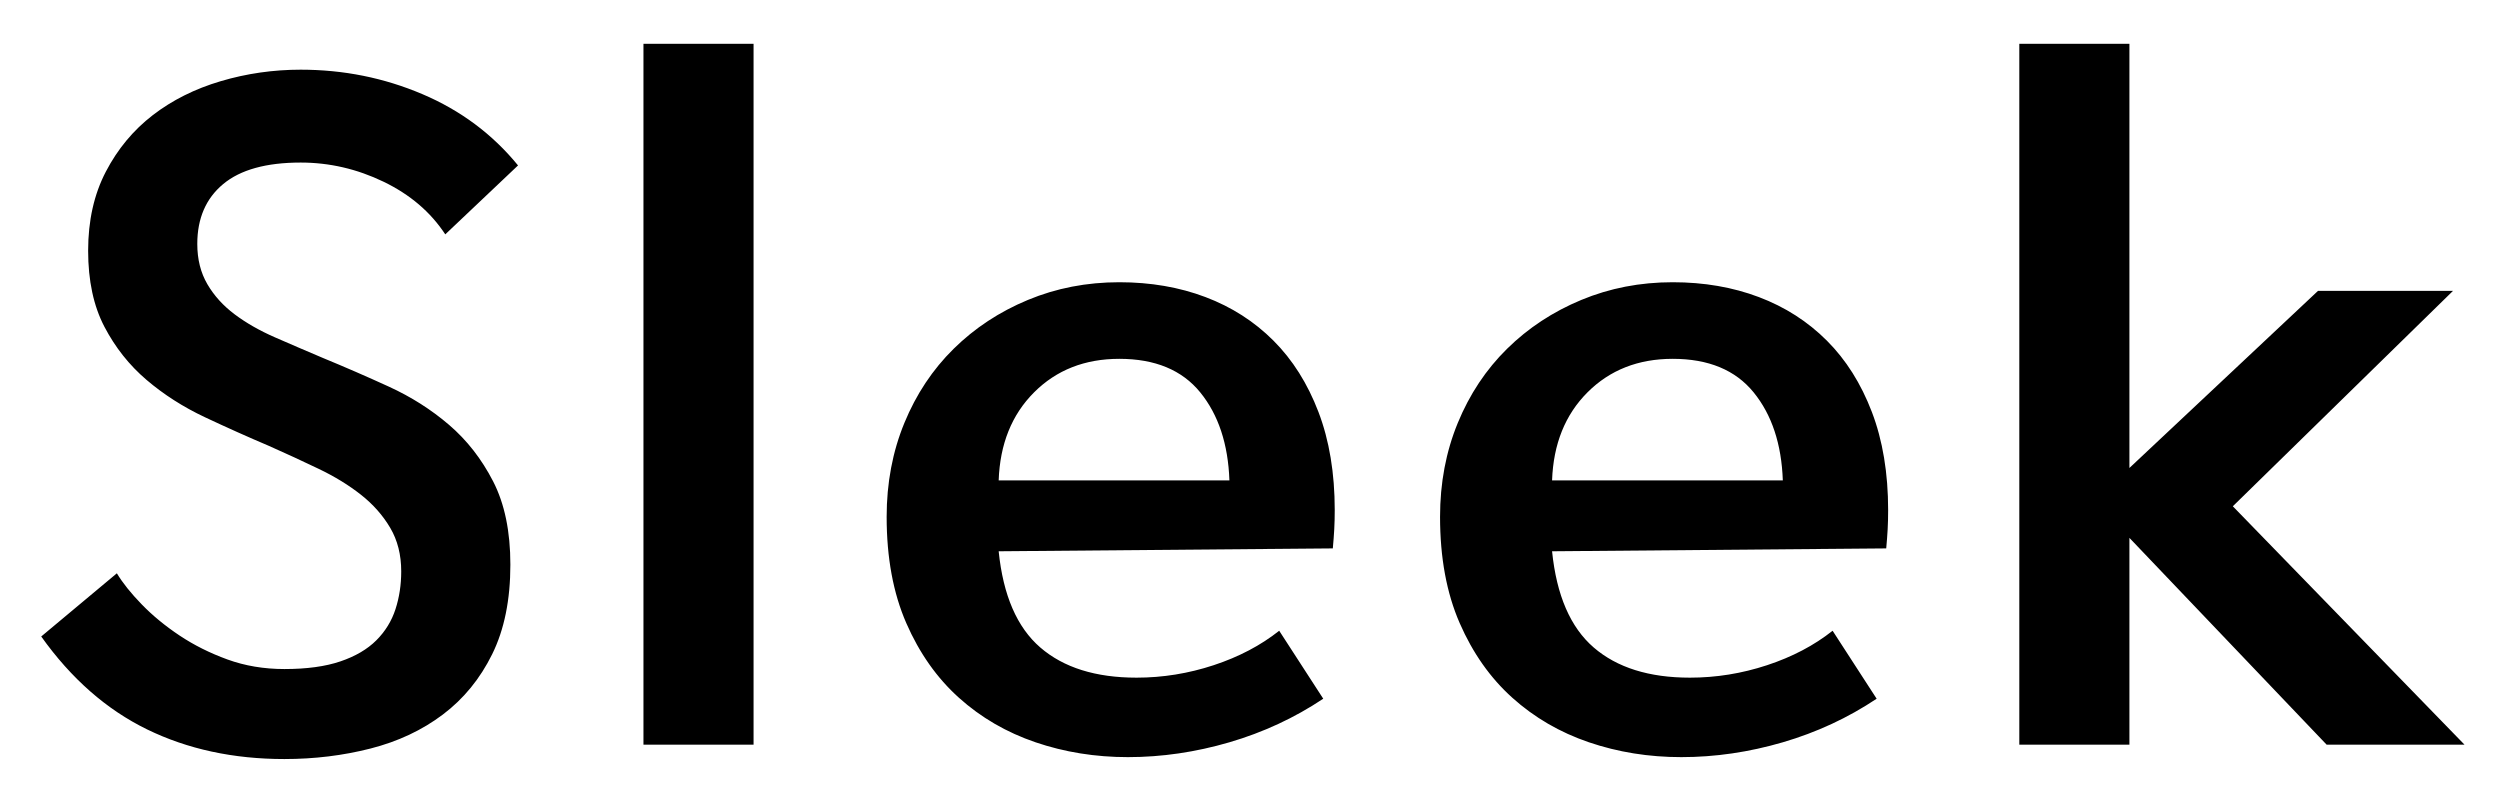
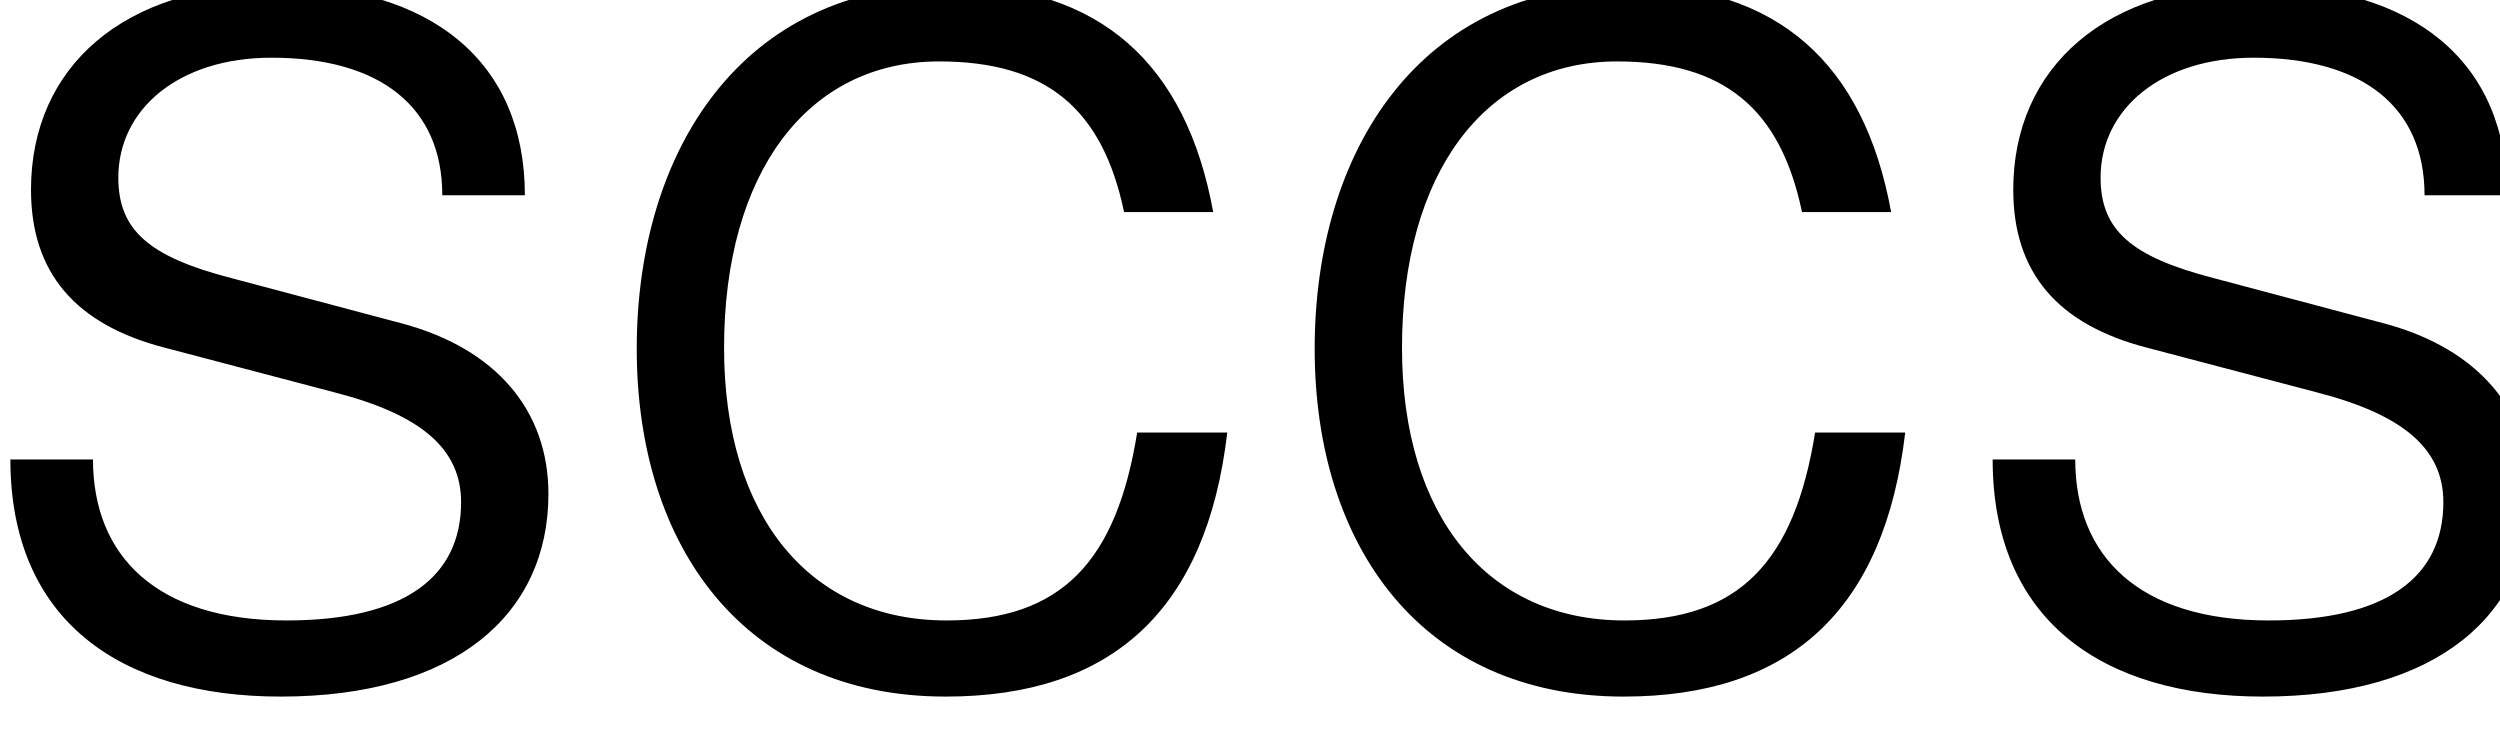
- <svg xmlns="http://www.w3.org/2000/svg" class="logo" viewBox="0 0 47 15" version="1.1">
-   <g id="logo" transform="translate(-113, -89)">
-     <path d="M114.657,93.712 C114.657,93.148 114.768,92.653 114.99,92.227 C115.212,91.801 115.506,91.447 115.872,91.165 C116.238,90.883 116.664,90.67 117.15,90.526 C117.636,90.382 118.137,90.31 118.653,90.31 C119.457,90.31 120.219,90.463 120.939,90.769 C121.659,91.075 122.259,91.522 122.739,92.11 L121.371,93.406 C121.095,92.986 120.708,92.656 120.21,92.416 C119.712,92.176 119.193,92.056 118.653,92.056 C118.005,92.056 117.519,92.191 117.195,92.461 C116.871,92.731 116.709,93.106 116.709,93.586 C116.709,93.874 116.772,94.126 116.898,94.342 C117.024,94.558 117.195,94.747 117.411,94.909 C117.627,95.071 117.879,95.215 118.167,95.341 C118.455,95.467 118.755,95.596 119.067,95.728 C119.475,95.896 119.889,96.076 120.309,96.268 C120.729,96.46 121.107,96.7 121.443,96.988 C121.779,97.276 122.055,97.63 122.271,98.05 C122.487,98.47 122.595,98.992 122.595,99.616 C122.595,100.276 122.481,100.837 122.253,101.299 C122.025,101.761 121.716,102.139 121.326,102.433 C120.936,102.727 120.483,102.94 119.967,103.072 C119.451,103.204 118.911,103.27 118.347,103.27 C117.387,103.27 116.526,103.084 115.764,102.712 C115.002,102.34 114.339,101.758 113.775,100.966 L115.197,99.778 C115.305,99.958 115.461,100.153 115.665,100.363 C115.869,100.573 116.106,100.768 116.376,100.948 C116.646,101.128 116.946,101.278 117.276,101.398 C117.606,101.518 117.963,101.578 118.347,101.578 C118.767,101.578 119.118,101.53 119.4,101.434 C119.682,101.338 119.907,101.206 120.075,101.038 C120.243,100.87 120.363,100.675 120.435,100.453 C120.507,100.231 120.543,99.994 120.543,99.742 C120.543,99.43 120.474,99.157 120.336,98.923 C120.198,98.689 120.015,98.482 119.787,98.302 C119.559,98.122 119.295,97.96 118.995,97.816 C118.695,97.672 118.383,97.528 118.059,97.384 C117.663,97.216 117.261,97.036 116.853,96.844 C116.445,96.652 116.079,96.418 115.755,96.142 C115.431,95.866 115.167,95.533 114.963,95.143 C114.759,94.753 114.657,94.276 114.657,93.712 Z M127.167,89.824 L127.167,103 L125.097,103 L125.097,89.824 L127.167,89.824 Z M131.775,99.364 C131.859,100.192 132.12,100.795 132.558,101.173 C132.996,101.551 133.599,101.74 134.367,101.74 C134.859,101.74 135.342,101.662 135.816,101.506 C136.29,101.35 136.701,101.134 137.049,100.858 L137.877,102.136 C137.337,102.496 136.749,102.769 136.113,102.955 C135.477,103.141 134.841,103.234 134.205,103.234 C133.593,103.234 133.014,103.141 132.468,102.955 C131.922,102.769 131.442,102.49 131.028,102.118 C130.614,101.746 130.284,101.278 130.038,100.714 C129.792,100.15 129.669,99.484 129.669,98.716 C129.669,98.08 129.78,97.492 130.002,96.952 C130.224,96.412 130.533,95.947 130.929,95.557 C131.325,95.167 131.79,94.861 132.324,94.639 C132.858,94.417 133.431,94.306 134.043,94.306 C134.631,94.306 135.171,94.399 135.663,94.585 C136.155,94.771 136.581,95.044 136.941,95.404 C137.301,95.764 137.583,96.211 137.787,96.745 C137.991,97.279 138.093,97.894 138.093,98.59 C138.093,98.722 138.09,98.842 138.084,98.95 C138.078,99.058 138.069,99.178 138.057,99.31 L131.775,99.364 Z M134.043,95.746 C133.395,95.746 132.861,95.956 132.441,96.376 C132.021,96.796 131.799,97.348 131.775,98.032 L136.113,98.032 C136.089,97.348 135.906,96.796 135.564,96.376 C135.222,95.956 134.715,95.746 134.043,95.746 Z M142.179,99.364 C142.263,100.192 142.524,100.795 142.962,101.173 C143.4,101.551 144.003,101.74 144.771,101.74 C145.263,101.74 145.746,101.662 146.22,101.506 C146.694,101.35 147.105,101.134 147.453,100.858 L148.281,102.136 C147.741,102.496 147.153,102.769 146.517,102.955 C145.881,103.141 145.245,103.234 144.609,103.234 C143.997,103.234 143.418,103.141 142.872,102.955 C142.326,102.769 141.846,102.49 141.432,102.118 C141.018,101.746 140.688,101.278 140.442,100.714 C140.196,100.15 140.073,99.484 140.073,98.716 C140.073,98.08 140.184,97.492 140.406,96.952 C140.628,96.412 140.937,95.947 141.333,95.557 C141.729,95.167 142.194,94.861 142.728,94.639 C143.262,94.417 143.835,94.306 144.447,94.306 C145.035,94.306 145.575,94.399 146.067,94.585 C146.559,94.771 146.985,95.044 147.345,95.404 C147.705,95.764 147.987,96.211 148.191,96.745 C148.395,97.279 148.497,97.894 148.497,98.59 C148.497,98.722 148.494,98.842 148.488,98.95 C148.482,99.058 148.473,99.178 148.461,99.31 L142.179,99.364 Z M144.447,95.746 C143.799,95.746 143.265,95.956 142.845,96.376 C142.425,96.796 142.203,97.348 142.179,98.032 L146.517,98.032 C146.493,97.348 146.31,96.796 145.968,96.376 C145.626,95.956 145.119,95.746 144.447,95.746 Z M153.033,89.824 L153.033,97.798 L156.579,94.468 L159.117,94.468 L154.977,98.518 L159.333,103 L156.741,103 L153.033,99.112 L153.033,103 L150.963,103 L150.963,89.824 L153.033,89.824 Z" id="Sleek" />
+ <svg xmlns="http://www.w3.org/2000/svg" id="svg8" version="1.1" viewBox="0 0 240 70">
+   <defs id="defs2" />
+   <g transform="translate(12.08131,111.7756)" id="layer1">
+     <text transform="scale(1.004765,0.9952574)" id="text57" y="-46.725" x="-15.344" style="font-style:normal;font-variant:normal;font-weight:normal;font-stretch:normal;font-size:89.718px;line-height:1.25;font-family:'Helvetica Neue';-inkscape-font-specification:'Helvetica Neue';letter-spacing:0px;word-spacing:0px;fill:#000000;fill-opacity:1;stroke:none;stroke-width:2.243" xml:space="preserve">
+       <tspan style="stroke-width:2.243" id="tspan55" y="-46.725" x="-15.344">
+         <tspan style="stroke-width:2.243" id="tspan53" y="-46.725" x="-15.344">SCCS</tspan>
+       </tspan>
+     </text>
+     <flowRoot transform="scale(0.2645833)" style="font-style:normal;font-weight:normal;font-size:40px;line-height:1.25;font-family:sans-serif;letter-spacing:0px;word-spacing:0px;fill:#000000;fill-opacity:1;stroke:none" id="flowRoot18" xml:space="preserve">
+       <flowRegion id="flowRegion20">
+         <rect y="342.52" x="140" height="200" width="334.286" id="rect22" />
+       </flowRegion>
+       <flowPara id="flowPara24" />
+     </flowRoot>
+     <flowRoot transform="matrix(0.2645833,0,0,0.2645833,-9.474489,-117.9001)" style="font-style:normal;font-weight:normal;font-size:40px;line-height:1.25;font-family:sans-serif;letter-spacing:0px;word-spacing:0px;fill:#000000;fill-opacity:1;stroke:none" id="flowRoot26" xml:space="preserve">
+       <flowRegion id="flowRegion28">
+         <rect y="-67.995" x="80.812" height="771.757" width="1345.523" id="rect30" />
+       </flowRegion>
+       <flowPara id="flowPara32" />
+     </flowRoot>
  </g>
</svg>
